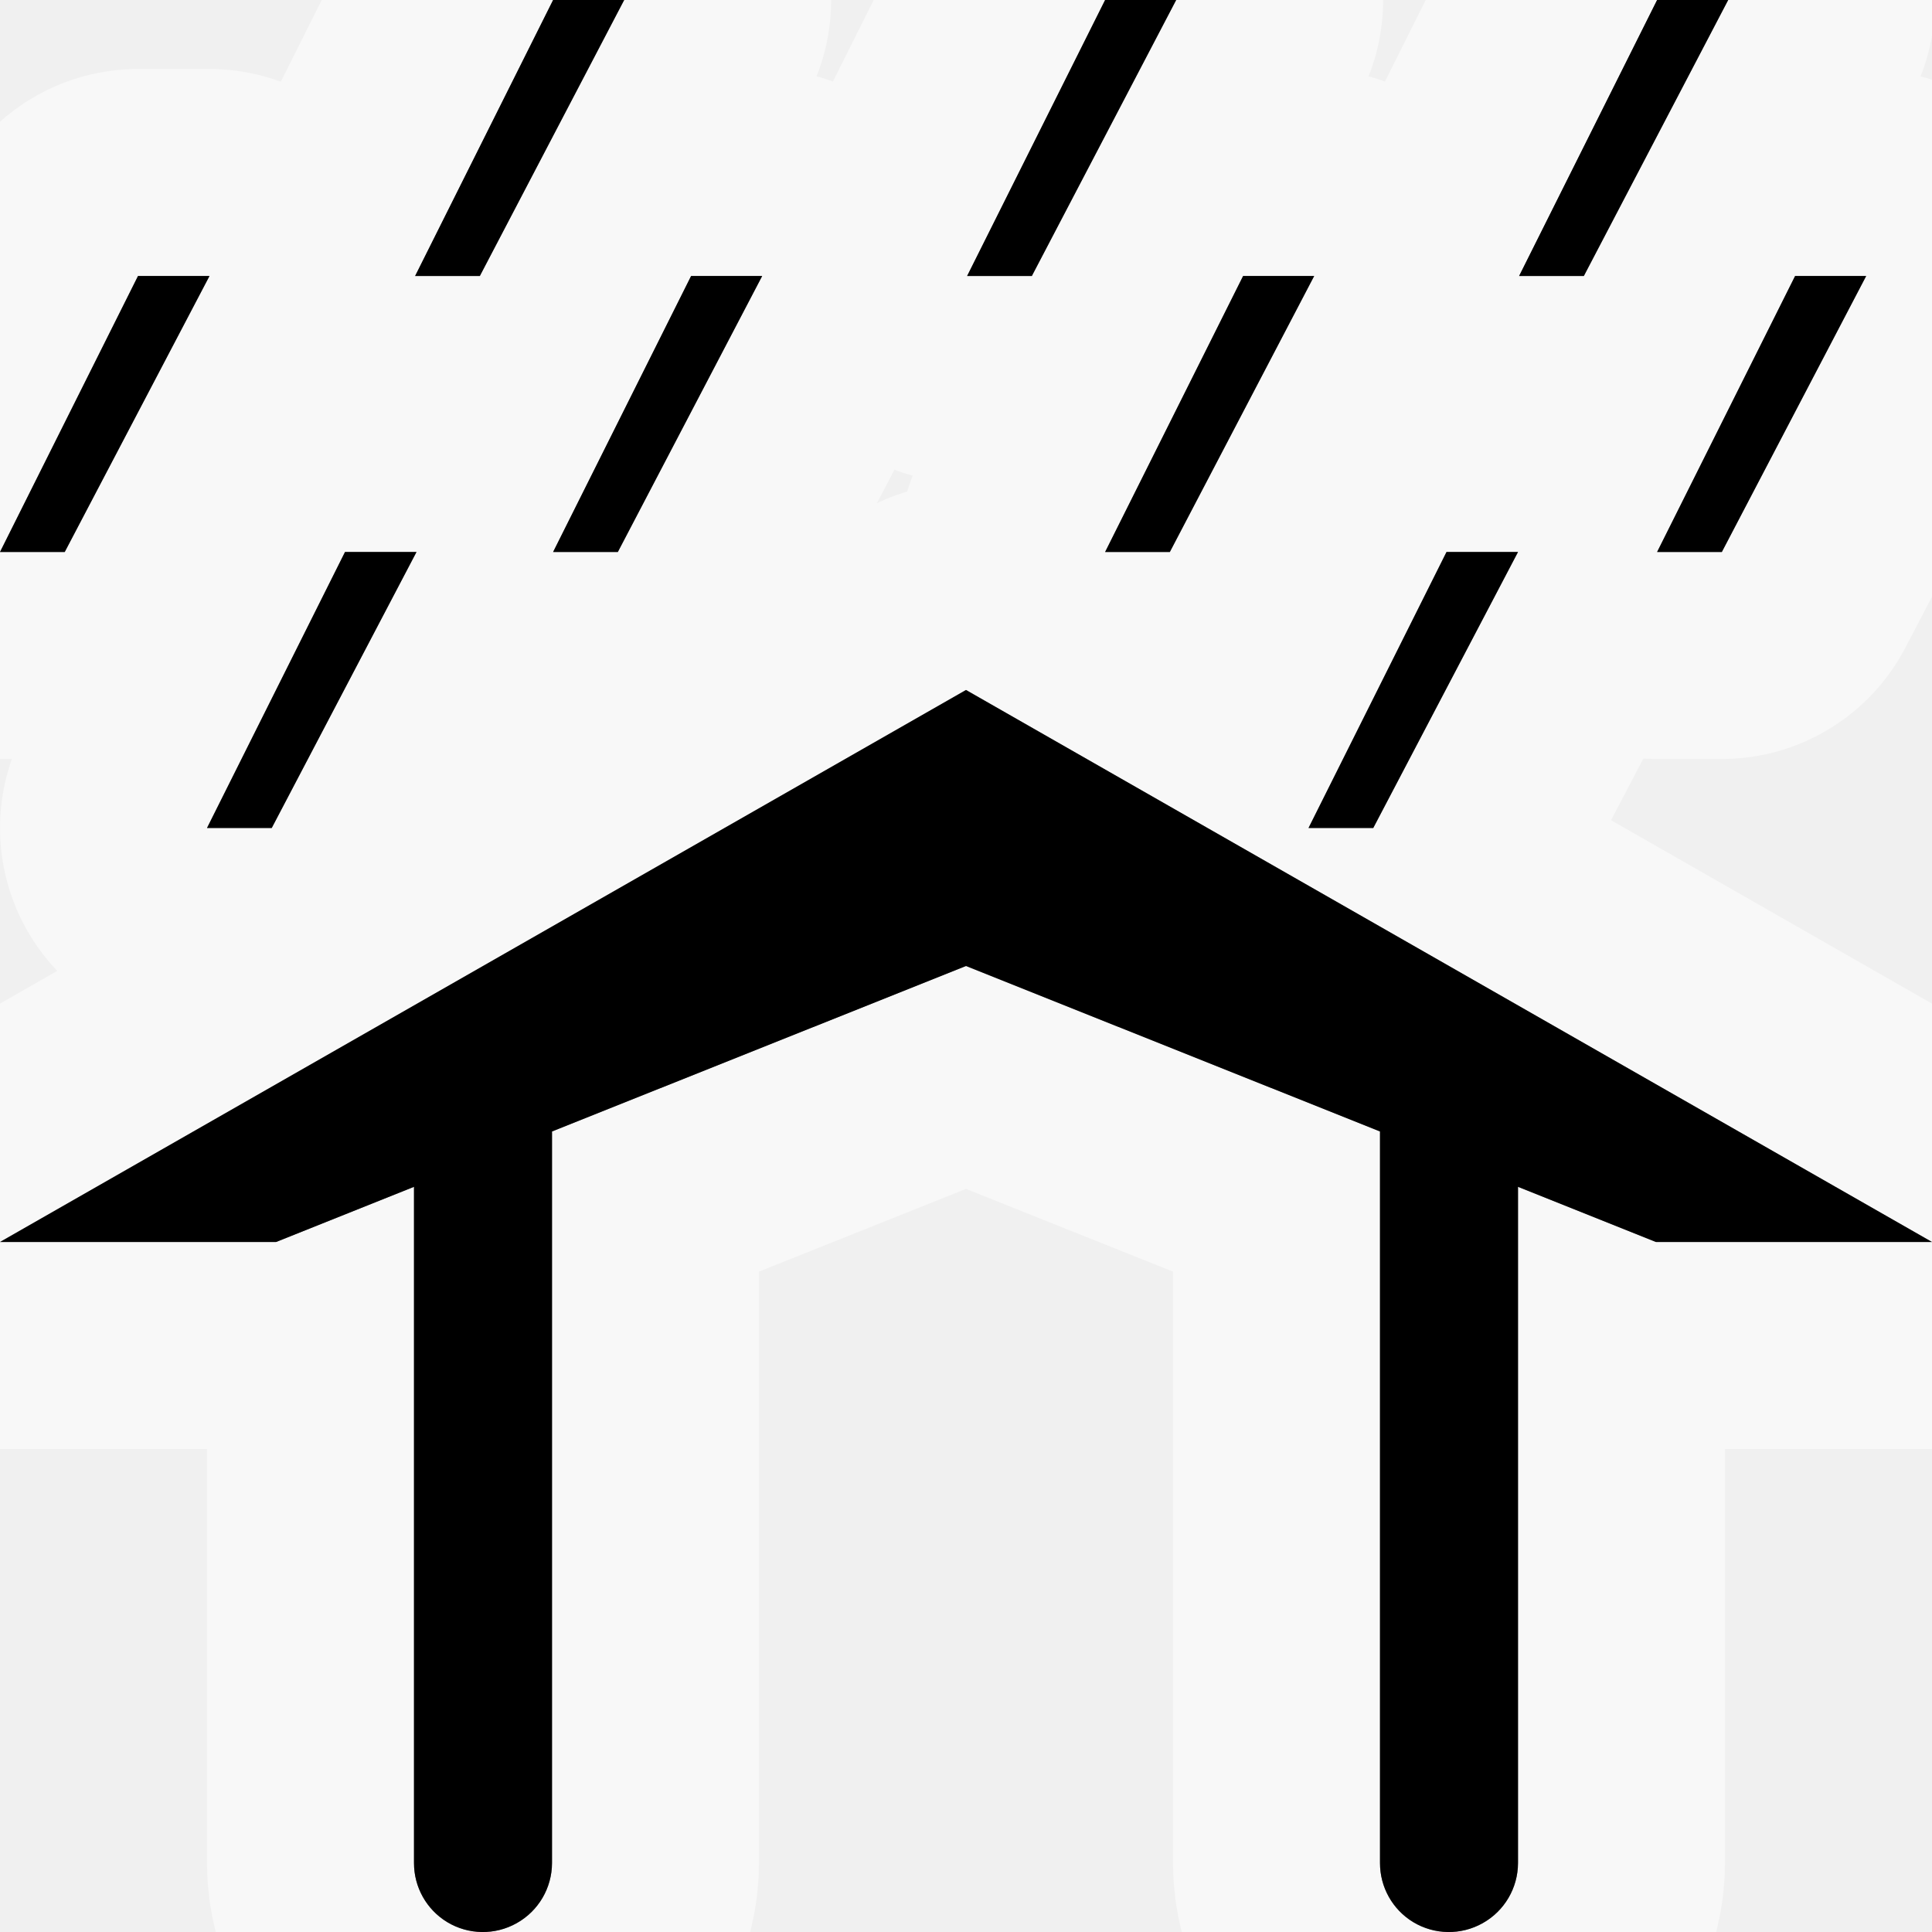
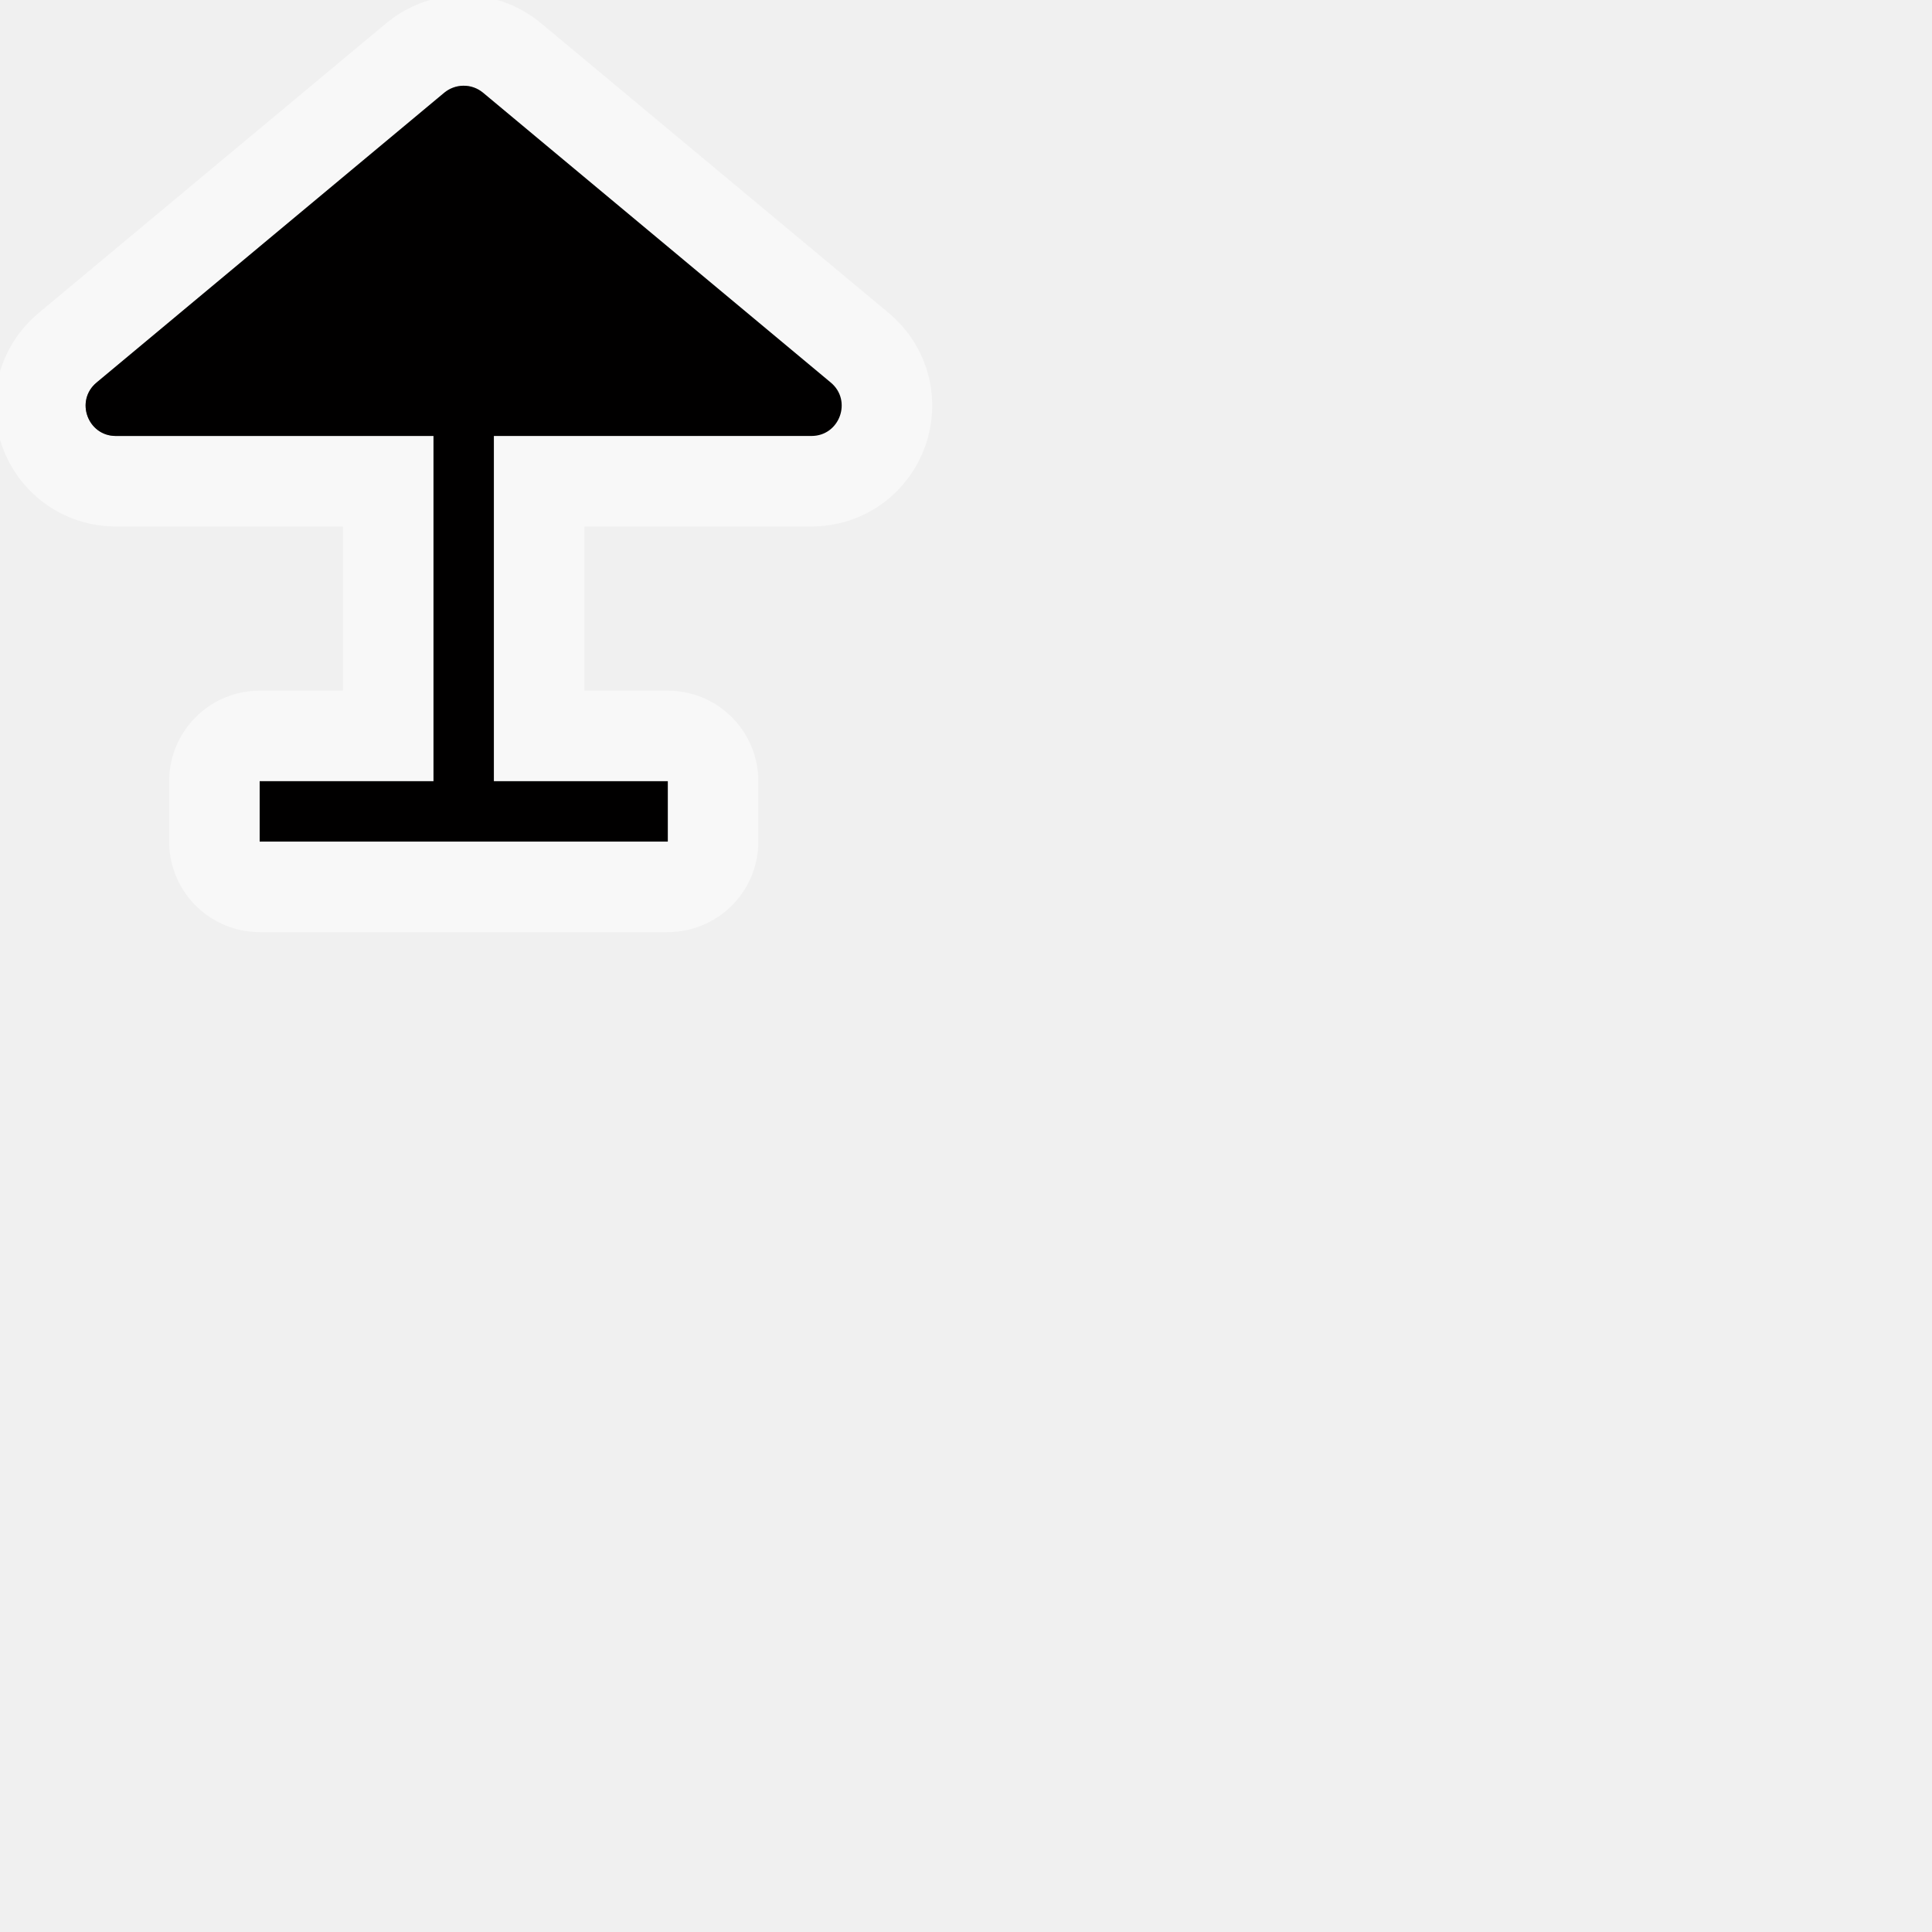
- <svg xmlns="http://www.w3.org/2000/svg" version="1.1" width="14" height="14" viewBox="0 0 14 14" id="svg2">
-   <defs id="defs3053" />
-   <path style="fill:#000000;fill-opacity:1;fill-rule:evenodd;stroke:#ffffff;stroke-width:3;stroke-linecap:round;stroke-linejoin:round;stroke-miterlimit:4;stroke-dasharray:none;stroke-opacity:0.502" d="M 4.008,0 L 3.008,2 H 3.477 L 4.523,0 Z M 8.008,0 L 7.008,2 H 7.477 L 8.523,0 Z M 12.008,0 L 11.008,2 H 11.477 L 12.523,0 Z M 1,2 L 0,4 H 0.469 L 1.518,2 Z M 5.008,2 L 4.008,4 H 4.477 L 5.523,2 Z M 9.008,2 L 8.008,4 H 8.477 L 9.523,2 Z M 13.008,2 L 12.008,4 H 12.477 L 13.523,2 Z M 2.5,4 L 1.5,6 H 1.969 L 3.018,4 Z M 10.482,4 L 9.482,6 H 9.951 L 11,4 Z M 7,5 L 0,9 H 2 L 3,8.6 V 13.482 V 13.5 A 0.5,0.5 0 0 0 3.24,13.928 A 0.5,0.5 0 0 0 3.744,13.936 A 0.5,0.5 0 0 0 4,13.5 V 8.199 L 7,7 L 10,8.199 V 13.5 A 0.5,0.5 0 0 0 10.24,13.928 A 0.5,0.5 0 0 0 10.744,13.936 A 0.5,0.5 0 0 0 11,13.5 V 8.6 L 12,9 H 14 Z" id="outline" />
-   <path id="rect4777" d="M 4.008 0 L 3.008 2 L 3.477 2 L 4.523 0 L 4.008 0 z M 8.008 0 L 7.008 2 L 7.477 2 L 8.523 0 L 8.008 0 z M 12.008 0 L 11.008 2 L 11.477 2 L 12.523 0 L 12.008 0 z M 1 2 L 0 4 L 0.469 4 L 1.518 2 L 1 2 z M 5.008 2 L 4.008 4 L 4.477 4 L 5.523 2 L 5.008 2 z M 9.008 2 L 8.008 4 L 8.477 4 L 9.523 2 L 9.008 2 z M 13.008 2 L 12.008 4 L 12.477 4 L 13.523 2 L 13.008 2 z M 2.5 4 L 1.5 6 L 1.969 6 L 3.018 4 L 2.5 4 z M 10.482 4 L 9.482 6 L 9.951 6 L 11 4 L 10.482 4 z M 7 5 L 0 9 L 2 9 L 3 8.6 L 3 13.482 L 3 13.5 A 0.5 0.5 0 0 0 3.24 13.928 A 0.5 0.5 0 0 0 3.744 13.936 A 0.5 0.5 0 0 0 4 13.5 L 4 8.199 L 7 7 L 10 8.199 L 10 13.5 A 0.5 0.5 0 0 0 10.24 13.928 A 0.5 0.5 0 0 0 10.744 13.936 A 0.5 0.5 0 0 0 11 13.5 L 11 8.6 L 12 9 L 14 9 L 7 5 z " style="fill:#000000;fill-opacity:1;fill-rule:evenodd;stroke:none;stroke-opacity:1" />
+ <svg xmlns="http://www.w3.org/2000/svg" xmlns:xlink="http://www.w3.org/1999/xlink" width="32" height="32" id="svg2" version="1.0">
+   <defs id="defs4">
+     <linearGradient id="linearGradient8588">
+       <stop style="stop-color:#010000;stop-opacity:1;" offset="0" id="stop8584" />
+       <stop style="stop-color:#010000;stop-opacity:0;" offset="1" id="stop8586" />
+     </linearGradient>
+     <linearGradient xlink:href="#linearGradient8588" id="linearGradient8590" x1="1.418" y1="7.68" x2="13.941" y2="7.68" gradientUnits="userSpaceOnUse" />
+   </defs>
+   <path id="path8582" style="color:#000000;font-style:normal;font-variant:normal;font-weight:normal;font-stretch:normal;font-size:medium;line-height:normal;font-family:sans-serif;font-variant-ligatures:normal;font-variant-position:normal;font-variant-caps:normal;font-variant-numeric:normal;font-variant-alternates:normal;font-variant-east-asian:normal;font-feature-settings:normal;font-variation-settings:normal;text-indent:0;text-align:start;text-decoration:none;text-decoration-line:none;text-decoration-style:solid;text-decoration-color:#000000;letter-spacing:normal;word-spacing:normal;text-transform:none;writing-mode:lr-tb;direction:ltr;text-orientation:mixed;dominant-baseline:auto;baseline-shift:baseline;text-anchor:start;white-space:normal;shape-padding:0;shape-margin:0;inline-size:0;clip-rule:nonzero;display:inline;overflow:visible;visibility:visible;isolation:auto;mix-blend-mode:normal;color-interpolation:sRGB;color-interpolation-filters:linearRGB;solid-color:#000000;solid-opacity:1;vector-effect:none;fill:url(#linearGradient8590);fill-opacity:1;fill-rule:nonzero;stroke:#ffffff;stroke-width:3;stroke-linecap:round;stroke-linejoin:round;stroke-miterlimit:4;stroke-dasharray:none;stroke-dashoffset:0;stroke-opacity:0.5;color-rendering:auto;image-rendering:auto;shape-rendering:auto;text-rendering:auto;enable-background:accumulate;stop-color:#000000" d="M 7.67 1.42 C 7.556 1.422 7.447 1.463 7.359 1.535 L 1.6 6.336 C 1.239 6.635 1.451 7.222 1.92 7.221 L 7.18 7.221 L 7.18 12.939 L 4.301 12.939 L 4.301 13.939 L 7.18 13.939 L 8.18 13.939 L 11.061 13.939 L 11.061 12.939 L 8.18 12.939 L 8.18 7.221 L 13.439 7.221 C 13.908 7.222 14.12 6.635 13.76 6.336 L 8 1.535 C 7.907 1.458 7.79 1.417 7.67 1.42 z " />
+   <path id="path8561" style="color:#000000;font-style:normal;font-variant:normal;font-weight:normal;font-stretch:normal;font-size:medium;line-height:normal;font-family:sans-serif;font-variant-ligatures:normal;font-variant-position:normal;font-variant-caps:normal;font-variant-numeric:normal;font-variant-alternates:normal;font-variant-east-asian:normal;font-feature-settings:normal;font-variation-settings:normal;text-indent:0;text-align:start;text-decoration:none;text-decoration-line:none;text-decoration-style:solid;text-decoration-color:#000000;letter-spacing:normal;word-spacing:normal;text-transform:none;writing-mode:lr-tb;direction:ltr;text-orientation:mixed;dominant-baseline:auto;baseline-shift:baseline;text-anchor:start;white-space:normal;shape-padding:0;shape-margin:0;inline-size:0;clip-rule:nonzero;display:inline;overflow:visible;visibility:visible;isolation:auto;mix-blend-mode:normal;color-interpolation:sRGB;color-interpolation-filters:linearRGB;solid-color:#000000;solid-opacity:1;vector-effect:none;fill:#010000;fill-opacity:1;fill-rule:nonzero;stroke:none;stroke-width:1;stroke-linecap:round;stroke-linejoin:round;stroke-miterlimit:4;stroke-dasharray:none;stroke-dashoffset:0;stroke-opacity:1;color-rendering:auto;image-rendering:auto;shape-rendering:auto;text-rendering:auto;enable-background:accumulate;stop-color:#000000" d="M 7.67 1.42 C 7.556 1.422 7.447 1.463 7.359 1.535 L 1.6 6.336 C 1.239 6.635 1.451 7.222 1.92 7.221 L 7.18 7.221 L 7.18 12.939 L 4.301 12.939 L 4.301 13.939 L 7.18 13.939 L 8.18 13.939 L 11.061 13.939 L 11.061 12.939 L 8.18 12.939 L 8.18 7.221 L 13.439 7.221 C 13.908 7.222 14.12 6.635 13.76 6.336 L 8 1.535 C 7.907 1.458 7.79 1.417 7.67 1.42 z " />
</svg>
